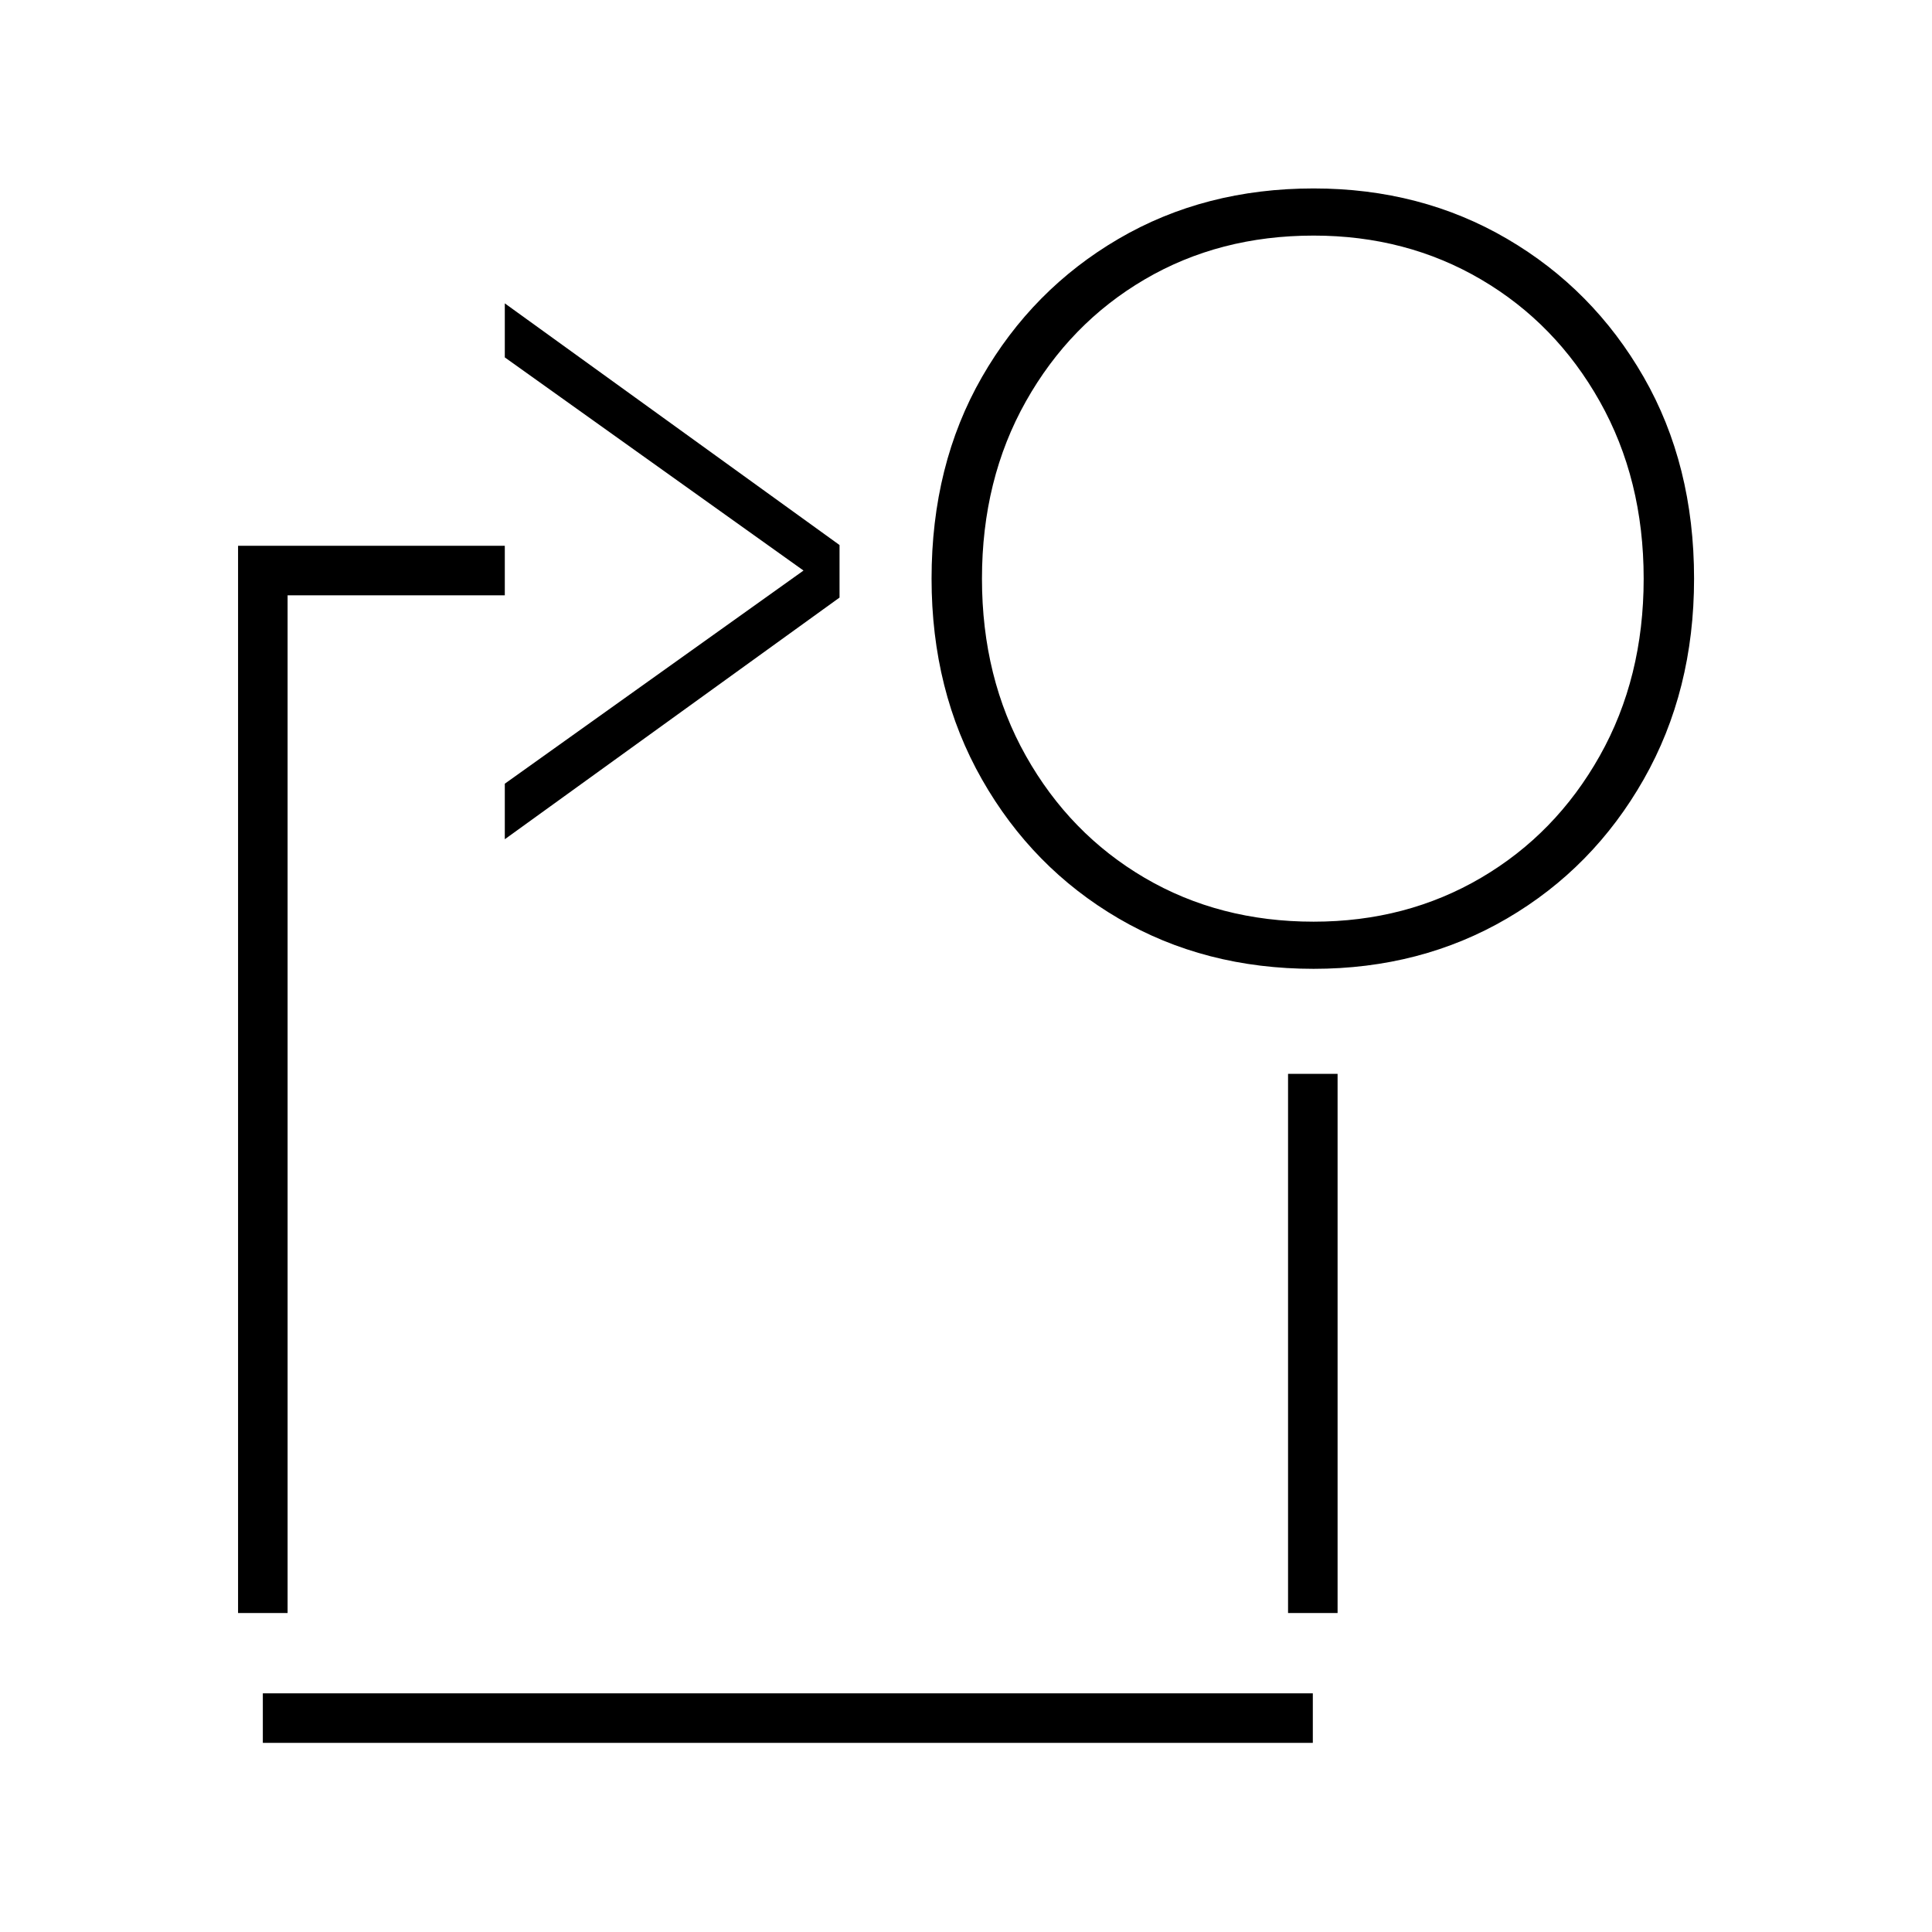
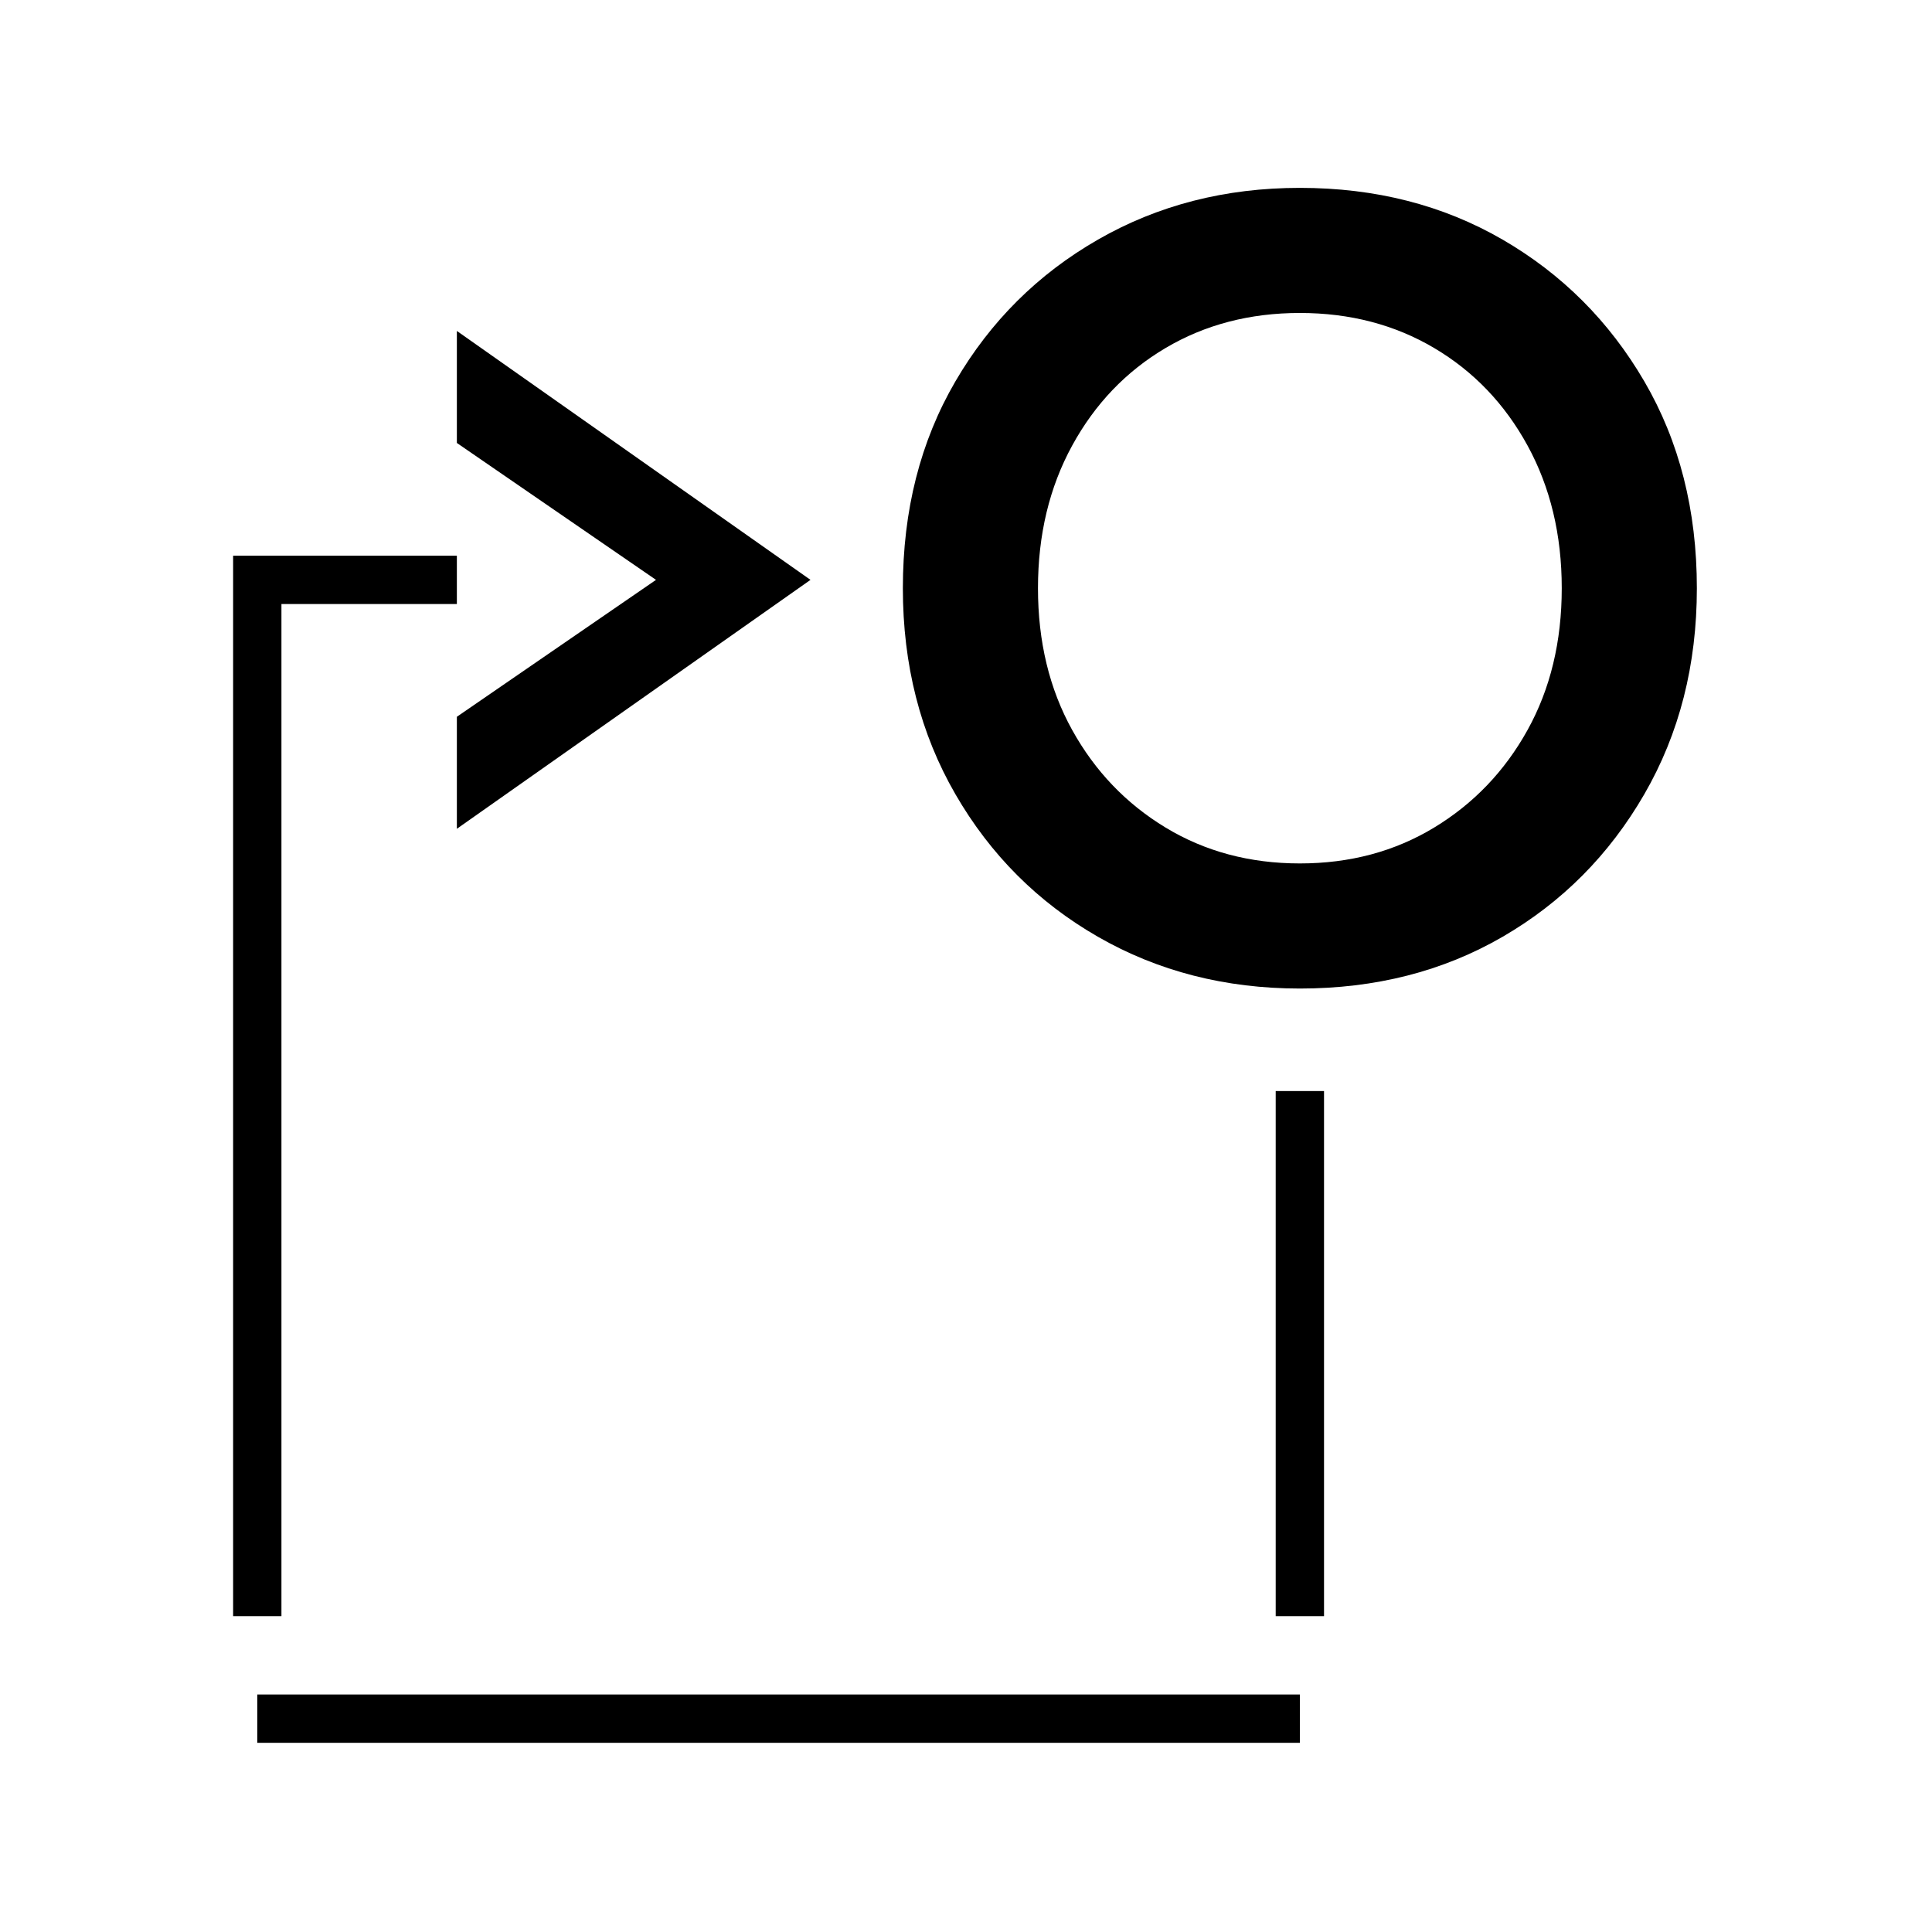
- <svg xmlns="http://www.w3.org/2000/svg" viewBox="57.4 -634.6 1287.1 1287.1" width="512" height="512" role="img" aria-label="Labo Codex">
+ <svg xmlns="http://www.w3.org/2000/svg" viewBox="53.3 -663.7 1319.4 1319.4" width="512" height="512" role="img" aria-label="Labo Codex">
  <g fill="#000000">
-     <polyline points="232.5,440 232.5,-254.5 393.7,-254.5" fill="none" stroke="#000000" stroke-width="33" stroke-linejoin="miter" stroke-linecap="butt" />
-     <polygon points="393.7,-396.5 393.7,-432.5 616.7,-271.5 616.7,-271.5 616.7,-236.5 616.7,-236.5 393.7,-75.5 393.7,-112.5 592.7,-254.5" />
-     <g transform="translate(-1358.0,0)">
-       <path d="M2036.012 -249.114Q2036.012 -324.932 2069.588 -383.42Q2103.164 -441.907 2160.569 -475.484Q2217.973 -509.06 2290.542 -509.06Q2362.027 -509.06 2419.431 -475.484Q2476.836 -441.907 2510.412 -383.42Q2543.988 -324.932 2543.988 -249.114Q2543.988 -174.38 2510.412 -115.351Q2476.836 -56.322 2419.431 -22.745Q2362.027 10.831 2290.542 10.831Q2217.973 10.831 2160.569 -22.745Q2103.164 -56.322 2069.588 -115.351Q2036.012 -174.38 2036.012 -249.114ZM2069.588 -249.114Q2069.588 -183.045 2098.832 -131.056Q2128.076 -79.067 2177.899 -49.823Q2227.721 -20.579 2290.542 -20.579Q2352.279 -20.579 2402.101 -49.823Q2451.924 -79.067 2481.168 -131.056Q2510.412 -183.045 2510.412 -249.114Q2510.412 -315.184 2481.168 -367.173Q2451.924 -419.162 2402.101 -448.406Q2352.279 -477.65 2290.542 -477.65Q2227.721 -477.65 2177.899 -448.406Q2128.076 -419.162 2098.832 -367.173Q2069.588 -315.184 2069.588 -249.114Z" />
-       <line x1="2290.0" y1="80.8" x2="2290.0" y2="440.0" stroke="#000000" stroke-width="33" />
+     <polyline points="229.0,440 229.0,-267.7 365.3,-267.7" fill="none" stroke="#000000" stroke-width="33" stroke-linejoin="miter" stroke-linecap="butt" />
+     <polygon points="365.3,-97.7 365.3,-174.2 501.3,-267.7 365.3,-361.2 365.3,-437.7 606.8,-267.7" />
+     <g transform="translate(-1378.0,0)">
+       <path d="M2047.881 -262.005Q2047.881 -341.746 2083.765 -403.261Q2119.648 -464.775 2181.162 -500.089Q2242.677 -535.402 2319.0 -535.402Q2396.462 -535.402 2457.407 -500.089Q2518.352 -464.775 2554.235 -403.261Q2590.119 -341.746 2590.119 -262.005Q2590.119 -183.404 2554.235 -121.32Q2518.352 -59.236 2457.407 -23.922Q2396.462 11.392 2319.0 11.392Q2242.677 11.392 2181.162 -23.922Q2119.648 -59.236 2083.765 -121.32Q2047.881 -183.404 2047.881 -262.005ZM2140.153 -262.005Q2140.153 -207.326 2163.505 -165.177Q2186.858 -123.029 2227.298 -98.537Q2267.738 -74.045 2319.0 -74.045Q2370.262 -74.045 2410.702 -98.537Q2451.142 -123.029 2474.495 -165.177Q2497.847 -207.326 2497.847 -262.005Q2497.847 -316.685 2474.495 -359.403Q2451.142 -402.121 2410.702 -426.044Q2370.262 -449.966 2319.0 -449.966Q2267.738 -449.966 2227.298 -426.044Q2186.858 -402.121 2163.505 -359.403Q2140.153 -316.685 2140.153 -262.005Z" />
+       <line x1="2319.0" y1="81.4" x2="2319.0" y2="440.0" stroke="#000000" stroke-width="33" />
    </g>
-     <line x1="232.5" y1="510" x2="932.0" y2="510" stroke="#000000" stroke-width="33" />
+     <line x1="229.0" y1="510" x2="941.0" y2="510" stroke="#000000" stroke-width="33" />
  </g>
</svg>
